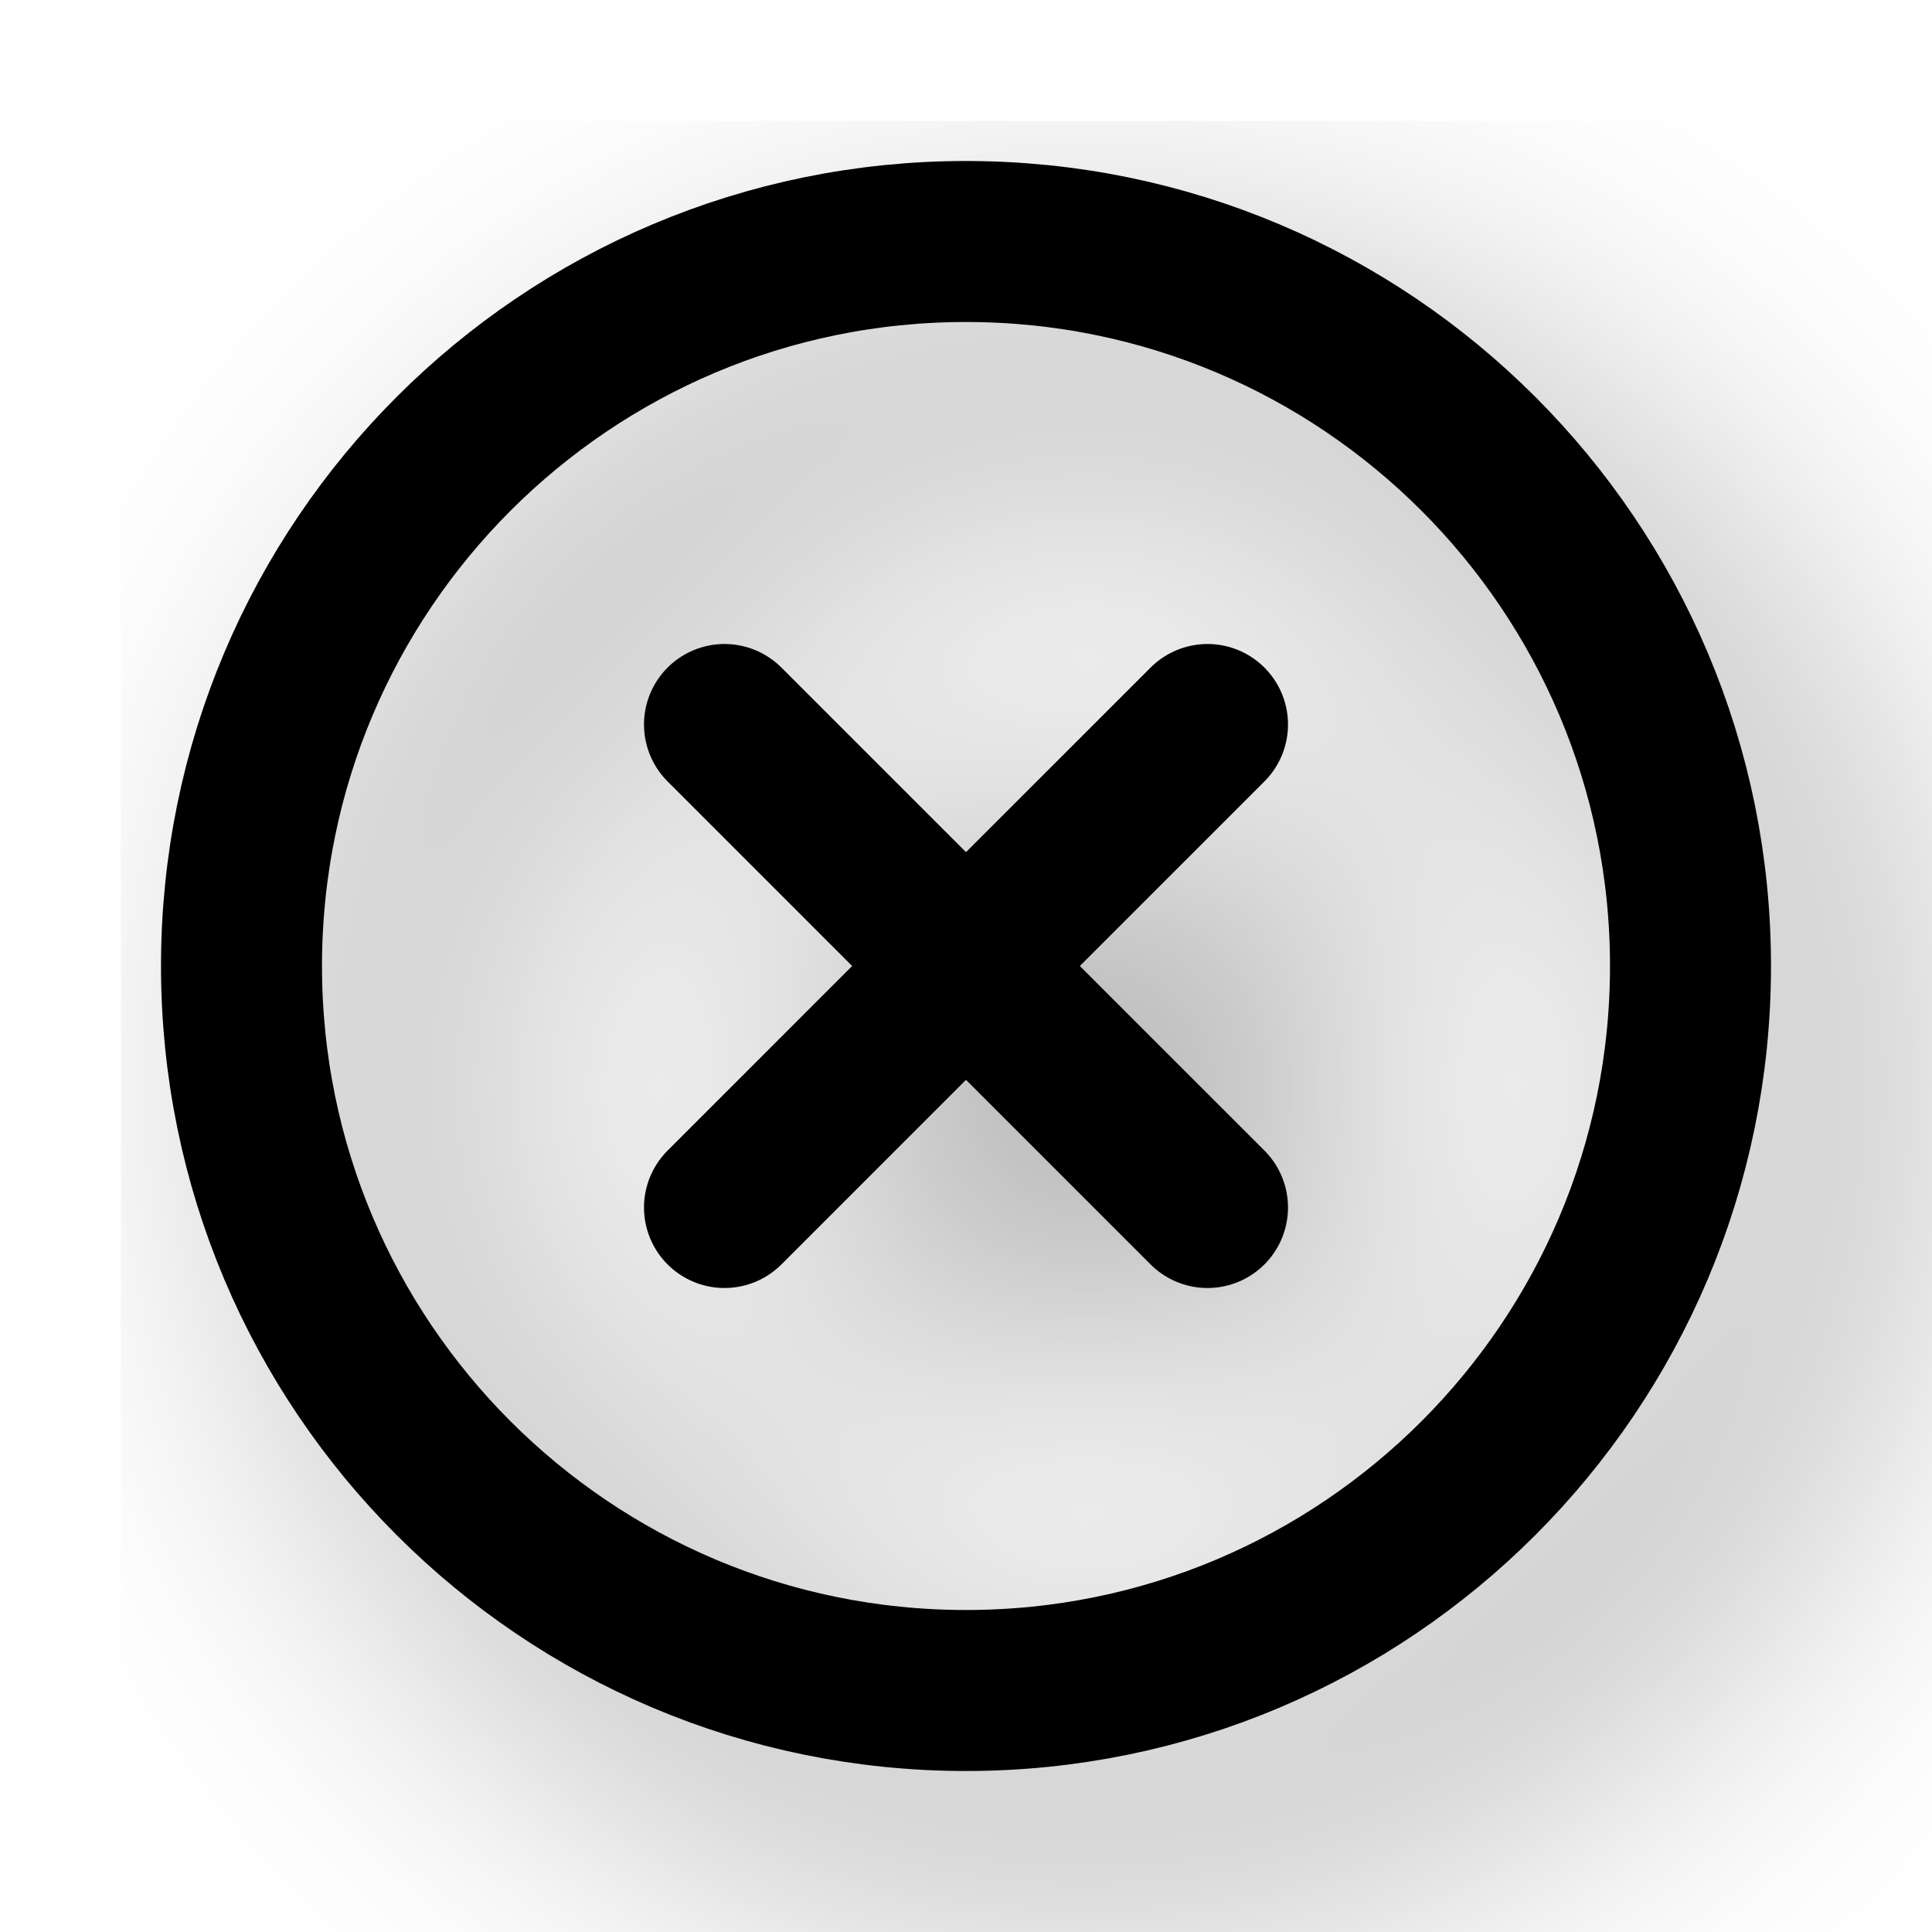
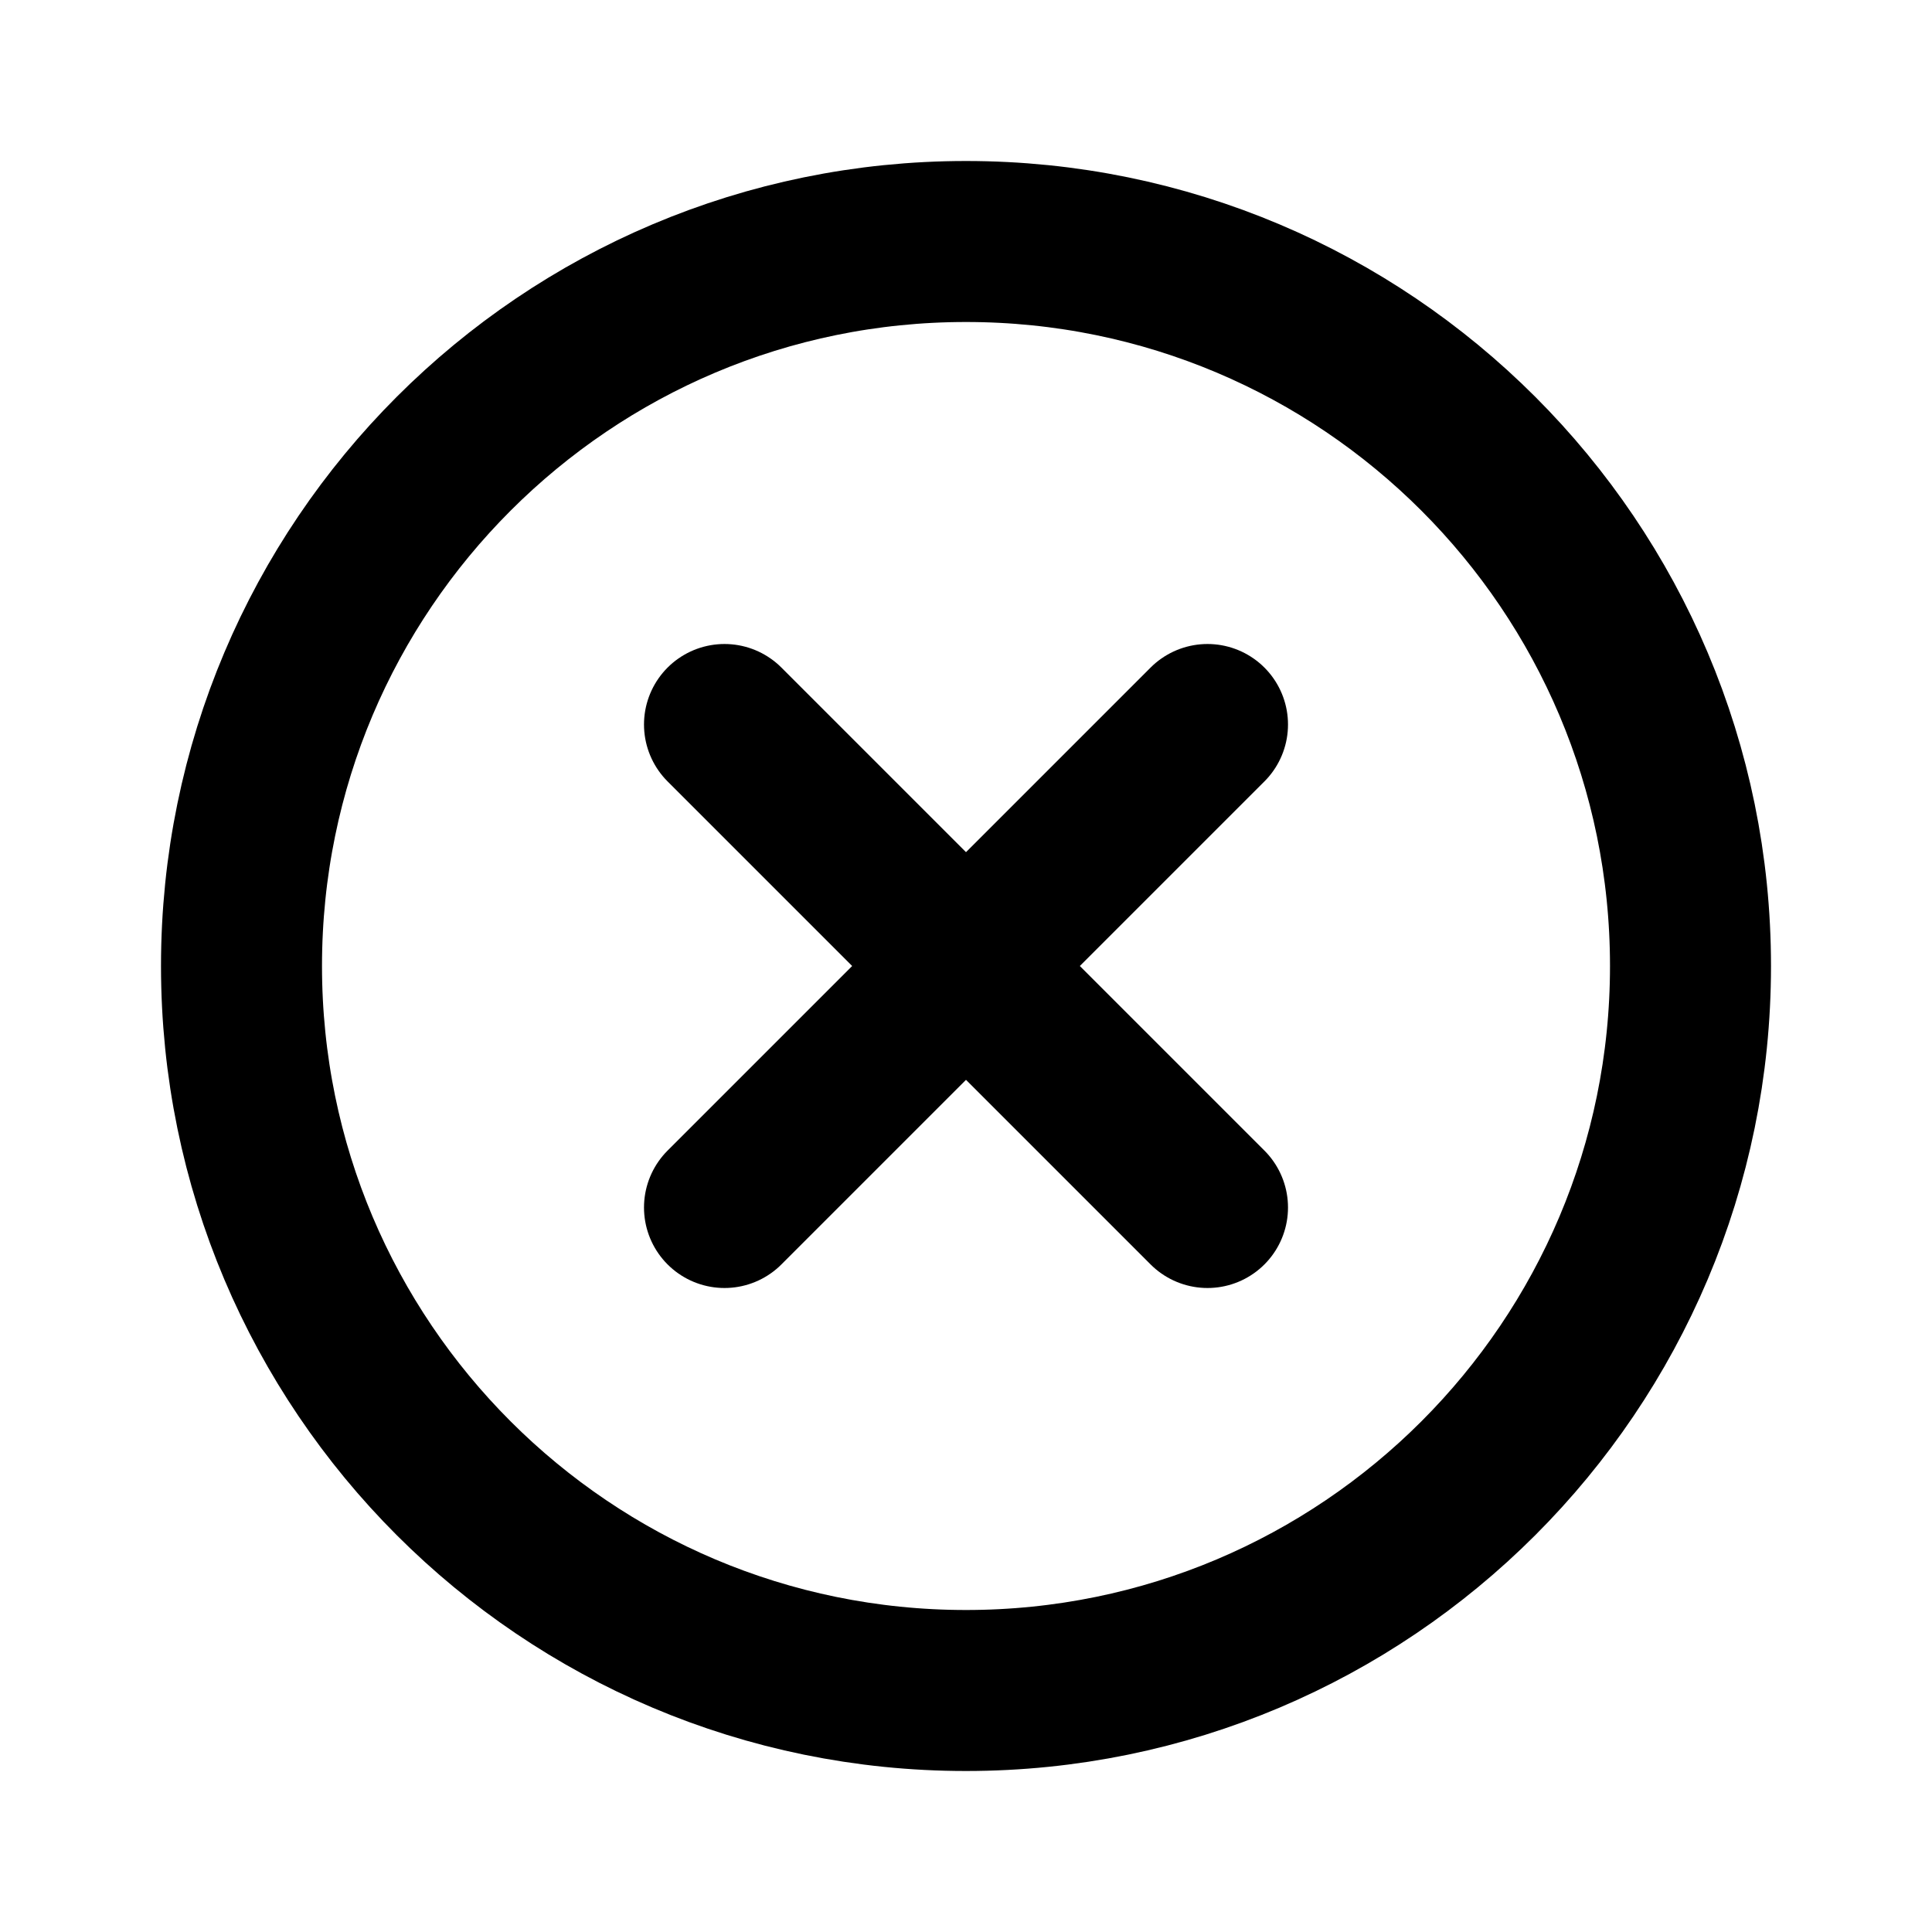
- <svg xmlns="http://www.w3.org/2000/svg" viewBox="0 0 24 24" fill="none" stroke="currentColor" stroke-width="2" stroke-linecap="round" stroke-linejoin="round" style="filter: drop-shadow(1.5px 1.5px 2px rgba(0,0,0,0.4));">
+ <svg xmlns="http://www.w3.org/2000/svg" viewBox="0 0 24 24" fill="none" stroke="currentColor" stroke-width="2" stroke-linecap="round" stroke-linejoin="round">
  <circle cx="12" cy="12" r="9" />
  <path d="M9 9l6 6M15 9l-6 6" />
</svg>
